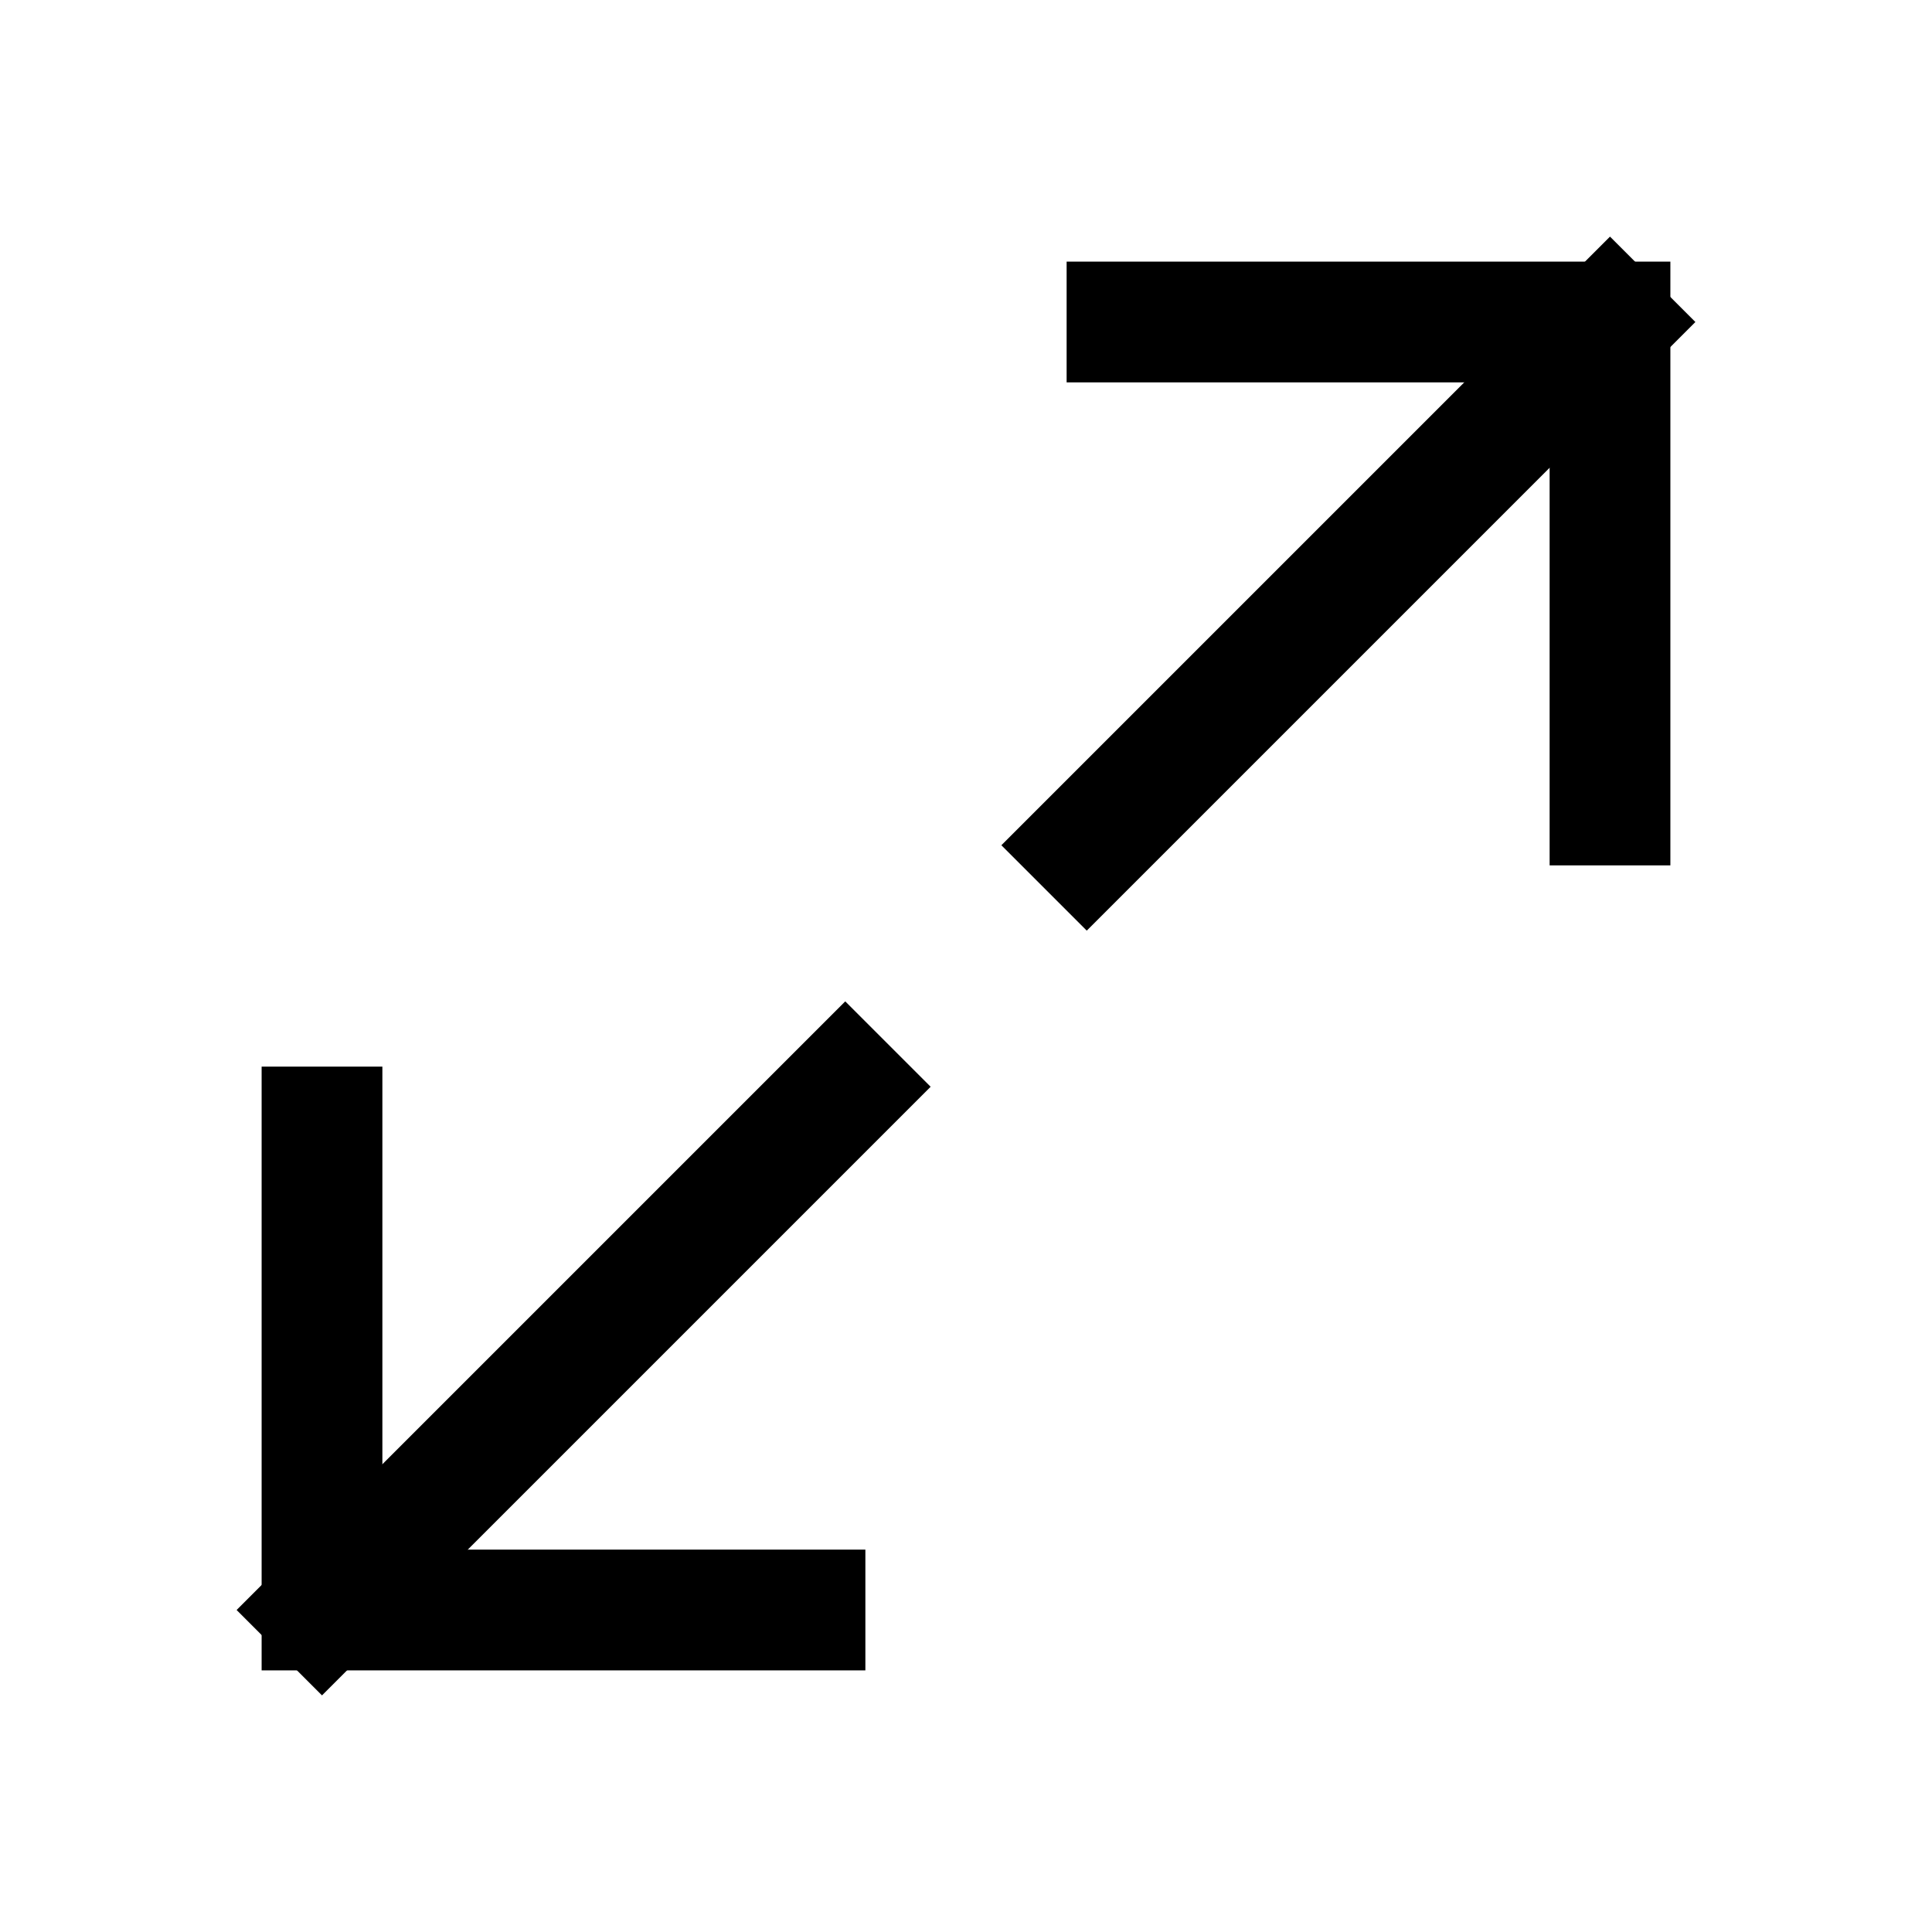
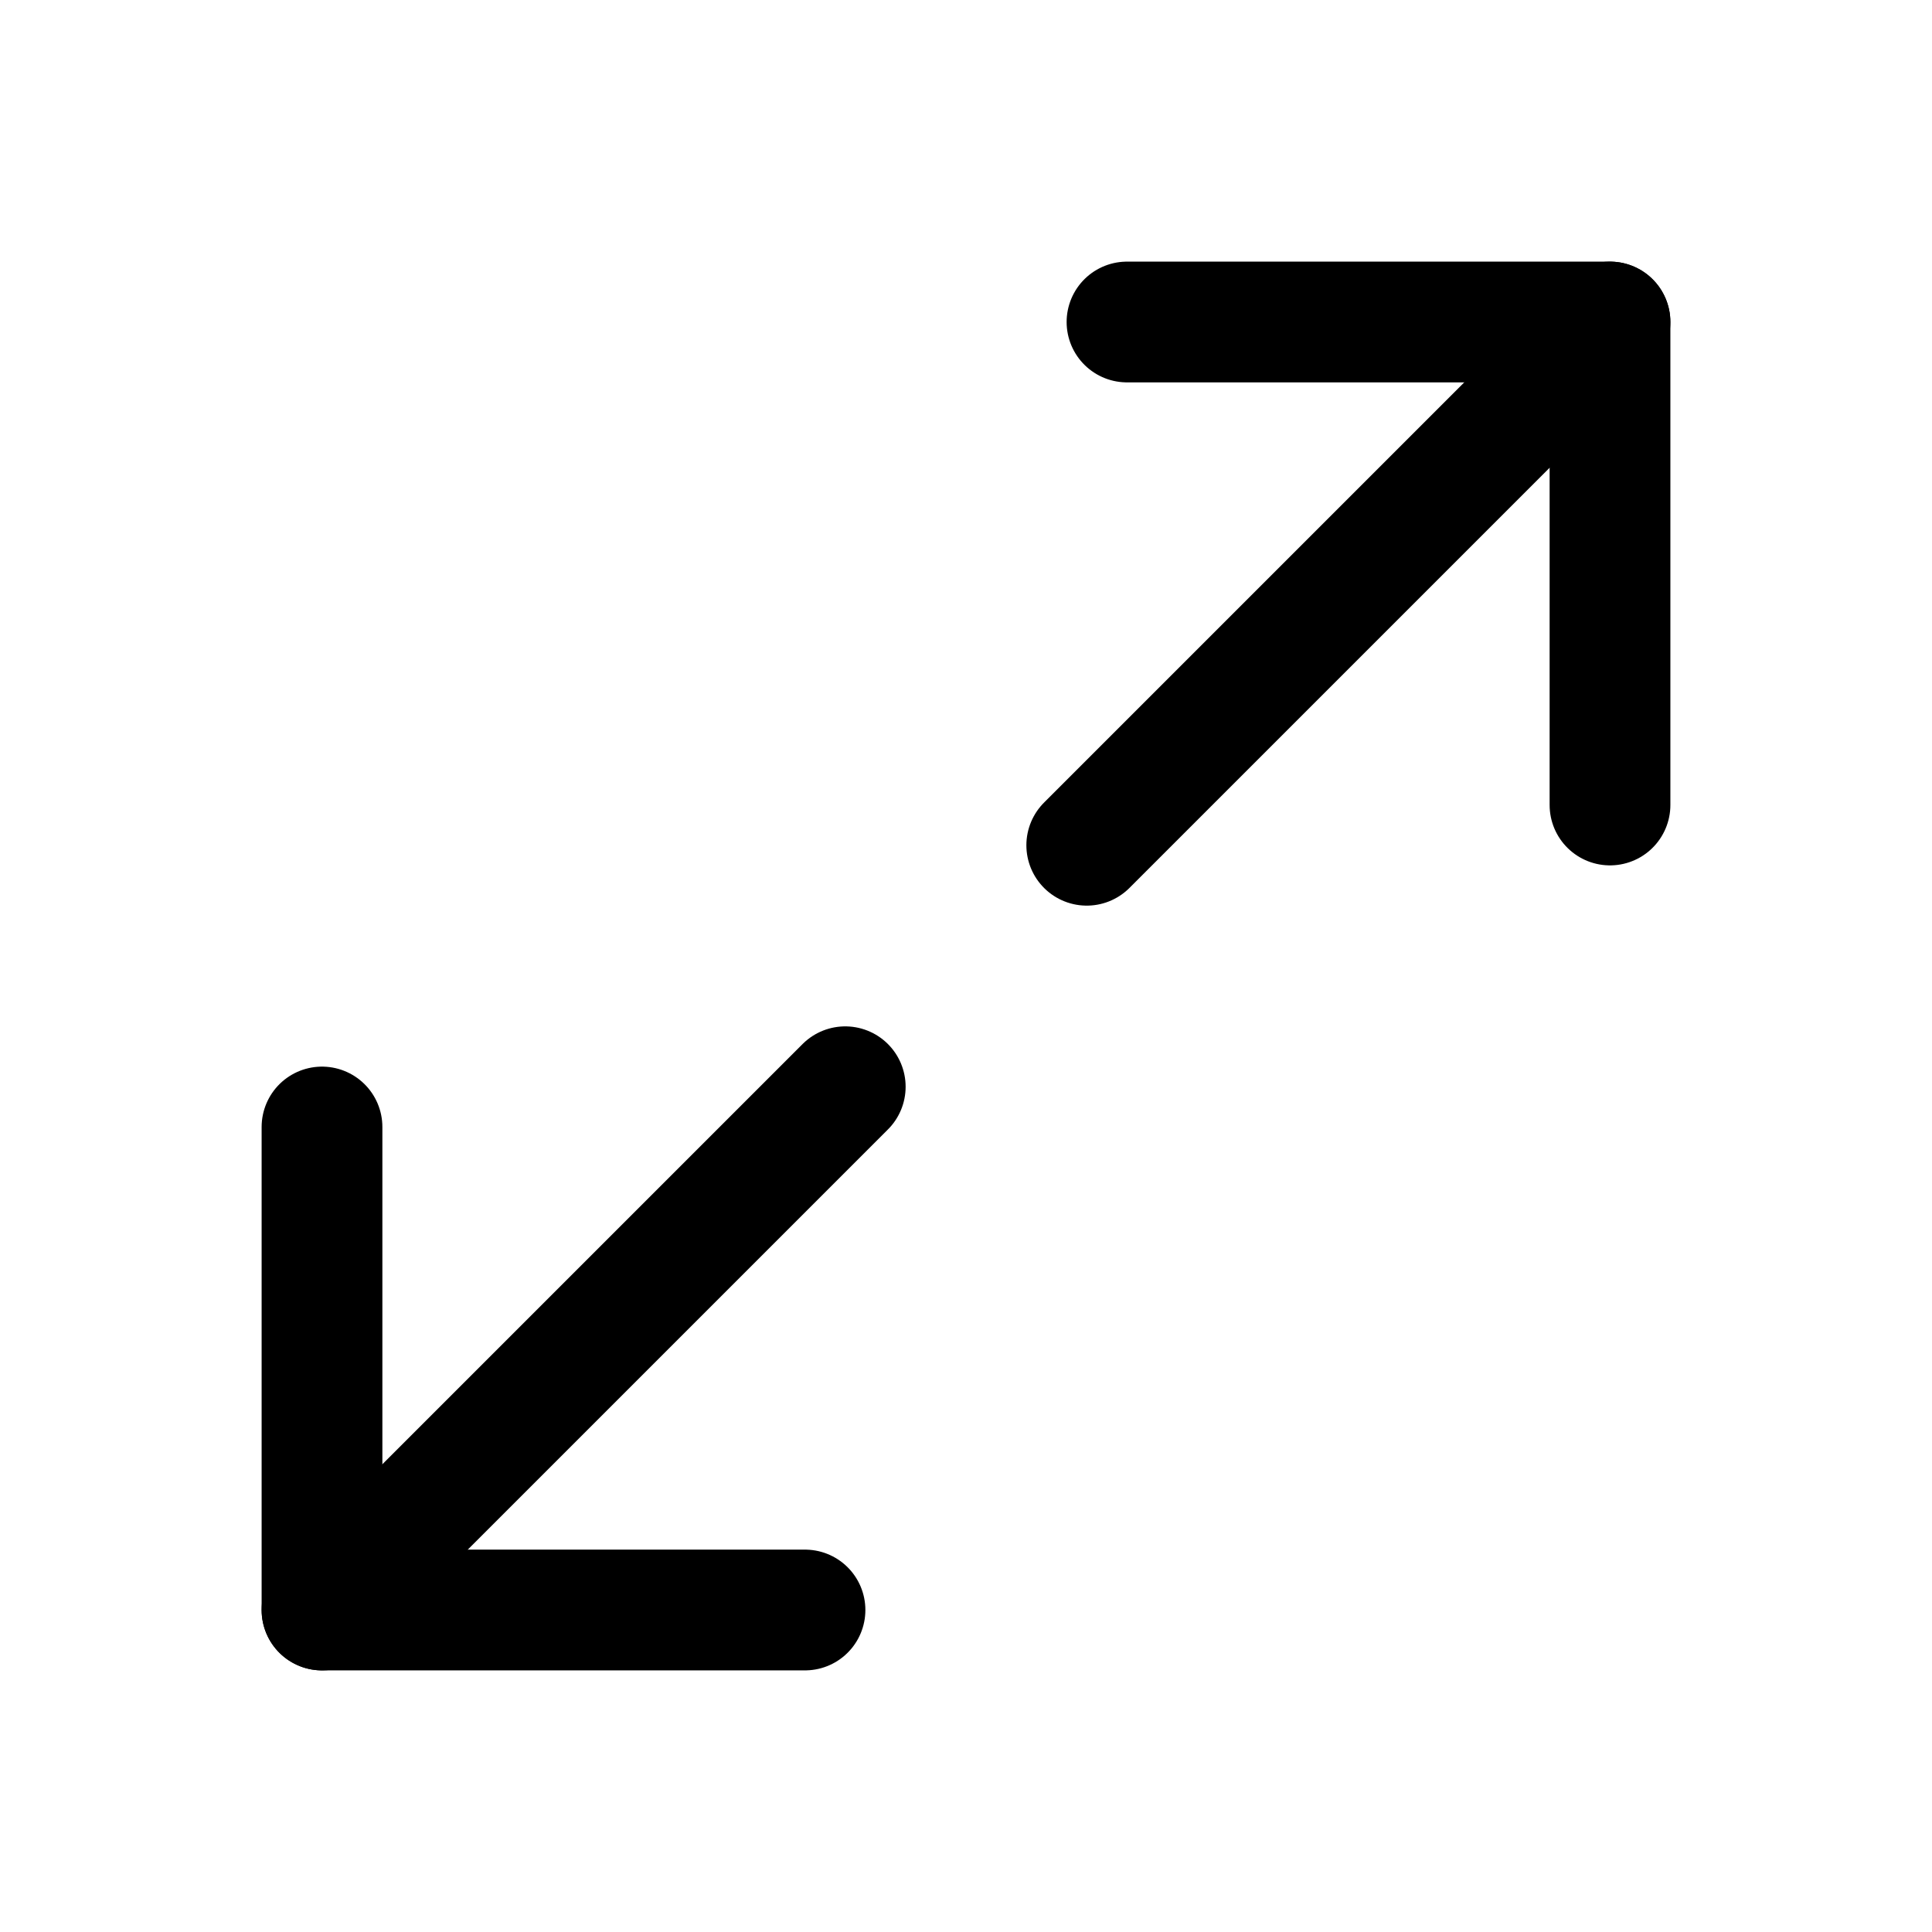
- <svg xmlns="http://www.w3.org/2000/svg" viewBox="0 0 24 24" width="24" height="24" fill="none" stroke="currentColor" stroke-width="1.5" stroke-linecap="square" stroke-linejoin="miter">
+ <svg xmlns="http://www.w3.org/2000/svg" viewBox="0 0 24 24" width="24" height="24" fill="none" stroke="currentColor" stroke-width="1.5" stroke-linecap="round" stroke-linejoin="round">
  <path d="M14 4H20V10M10 20H4V14" />
  <path d="M20 4L13.5 10.5M4 20L10.5 13.5" />
</svg>
